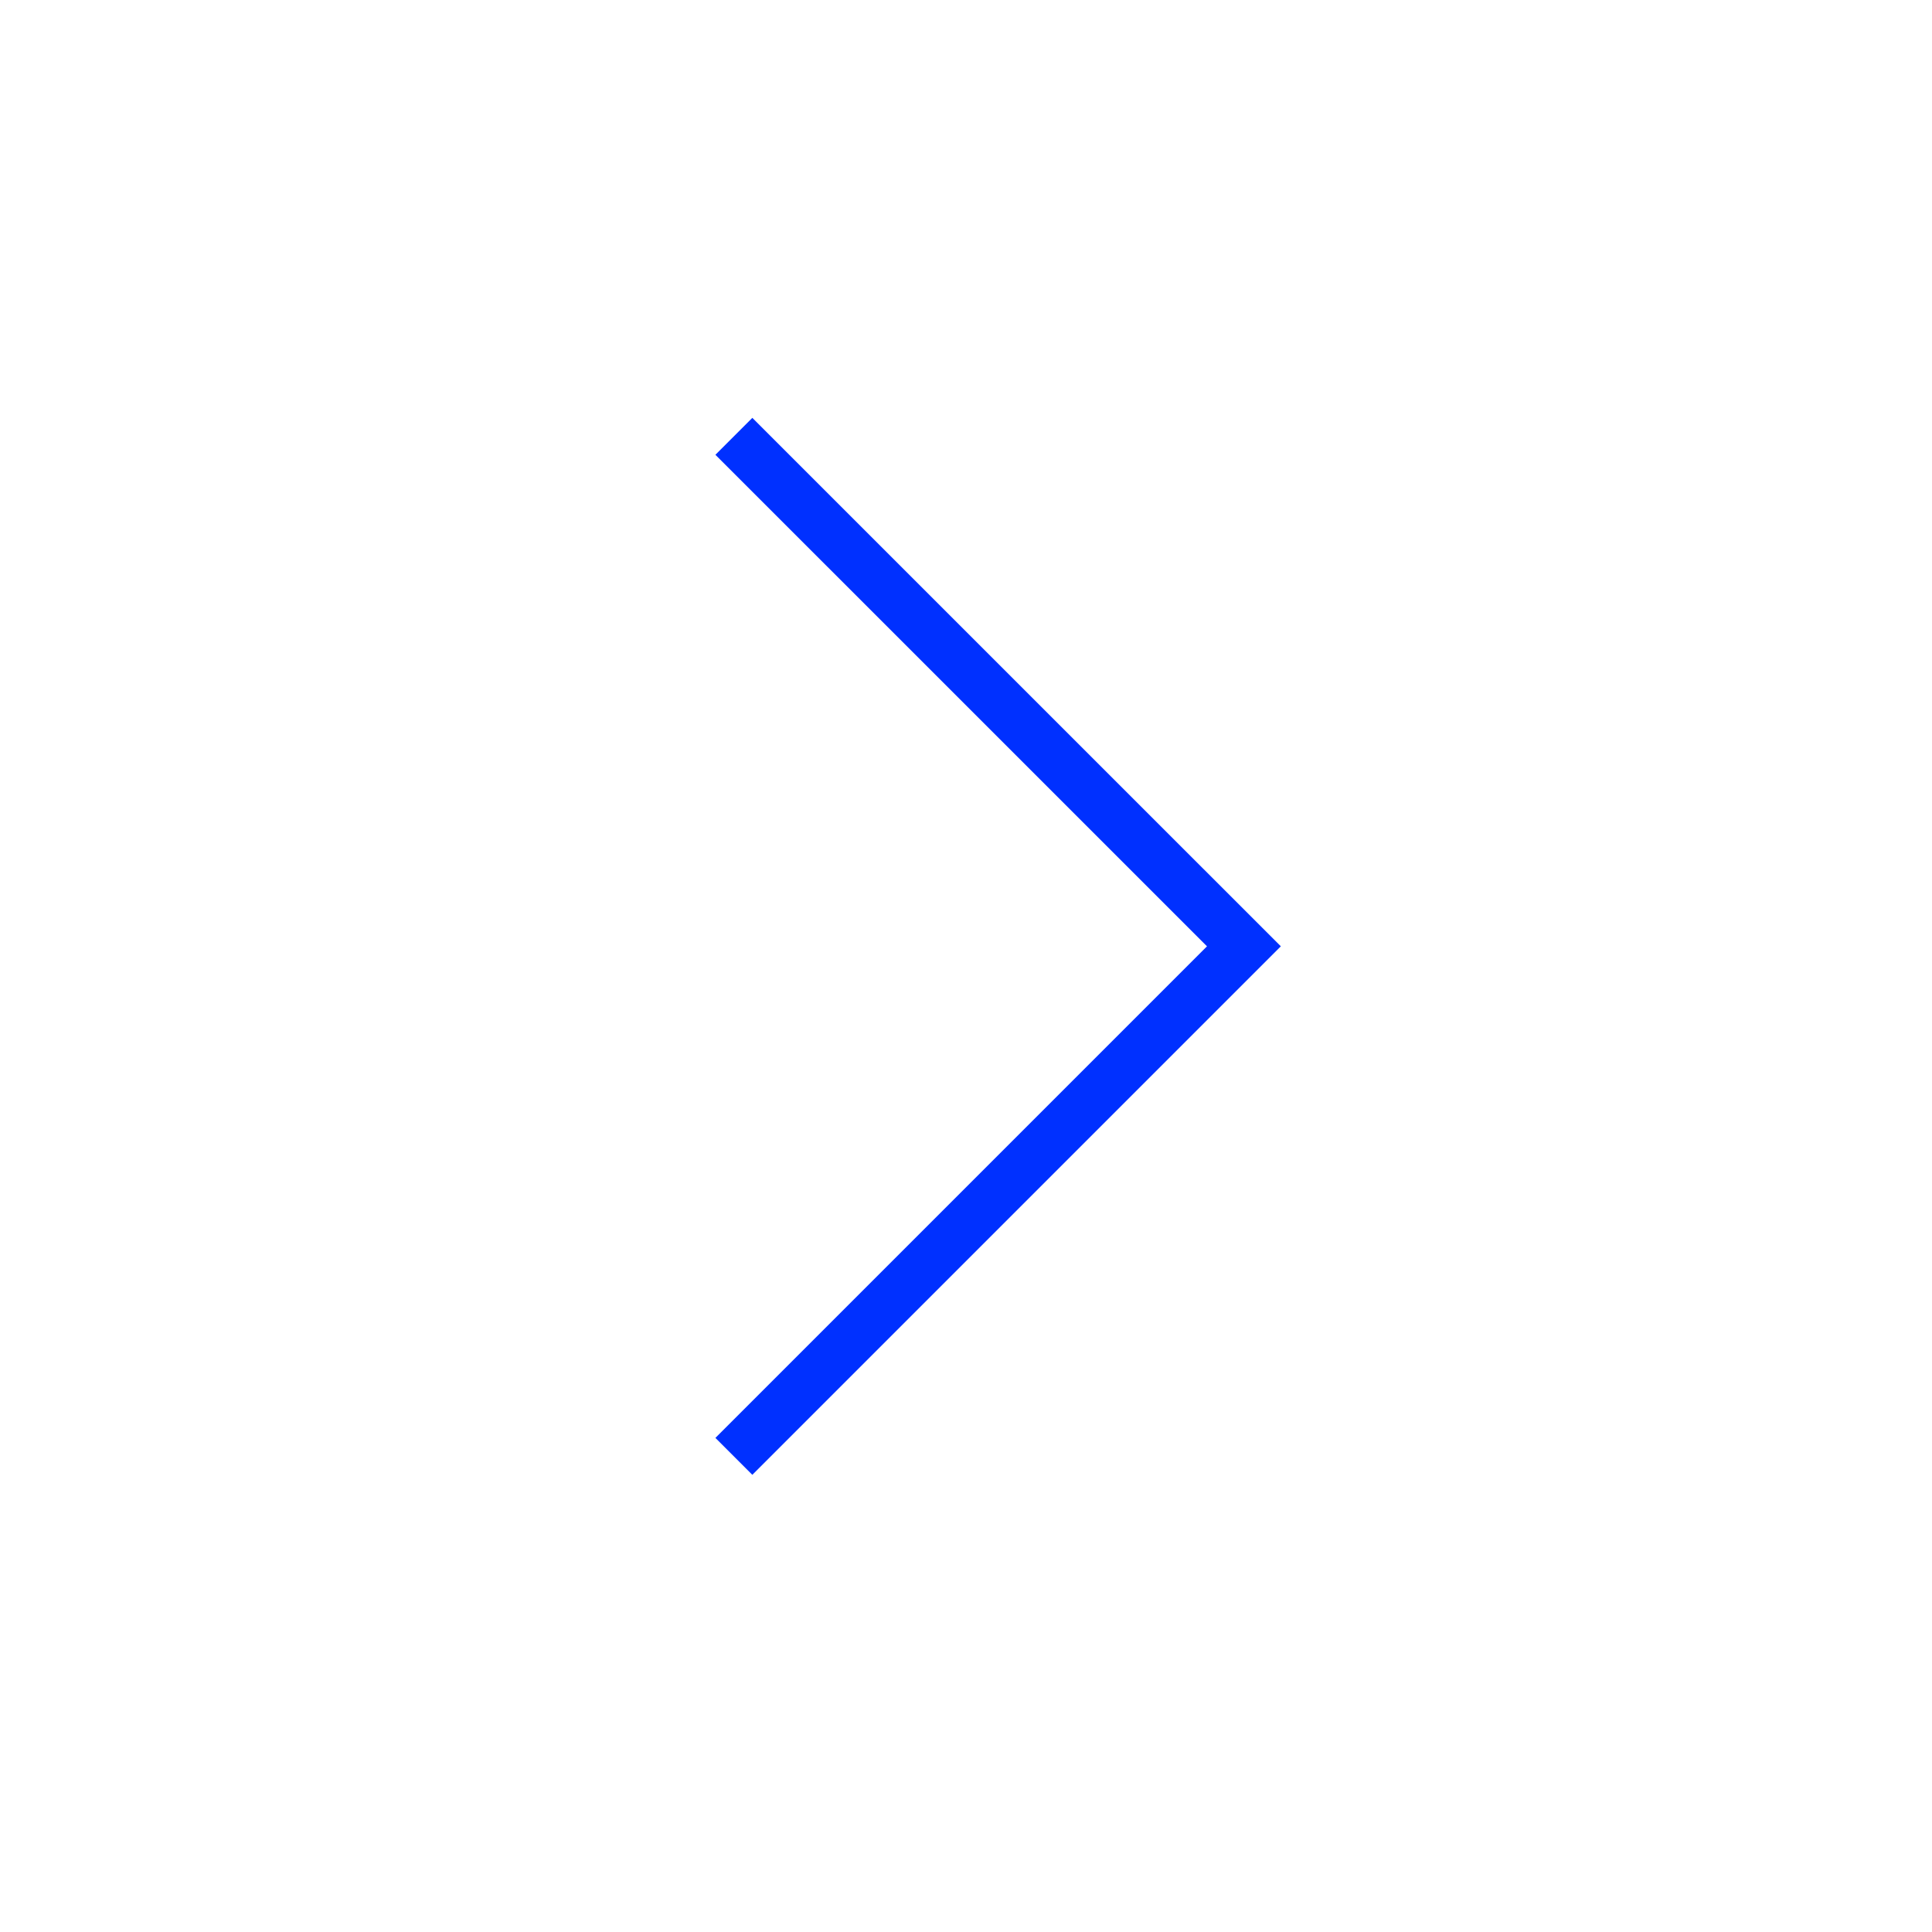
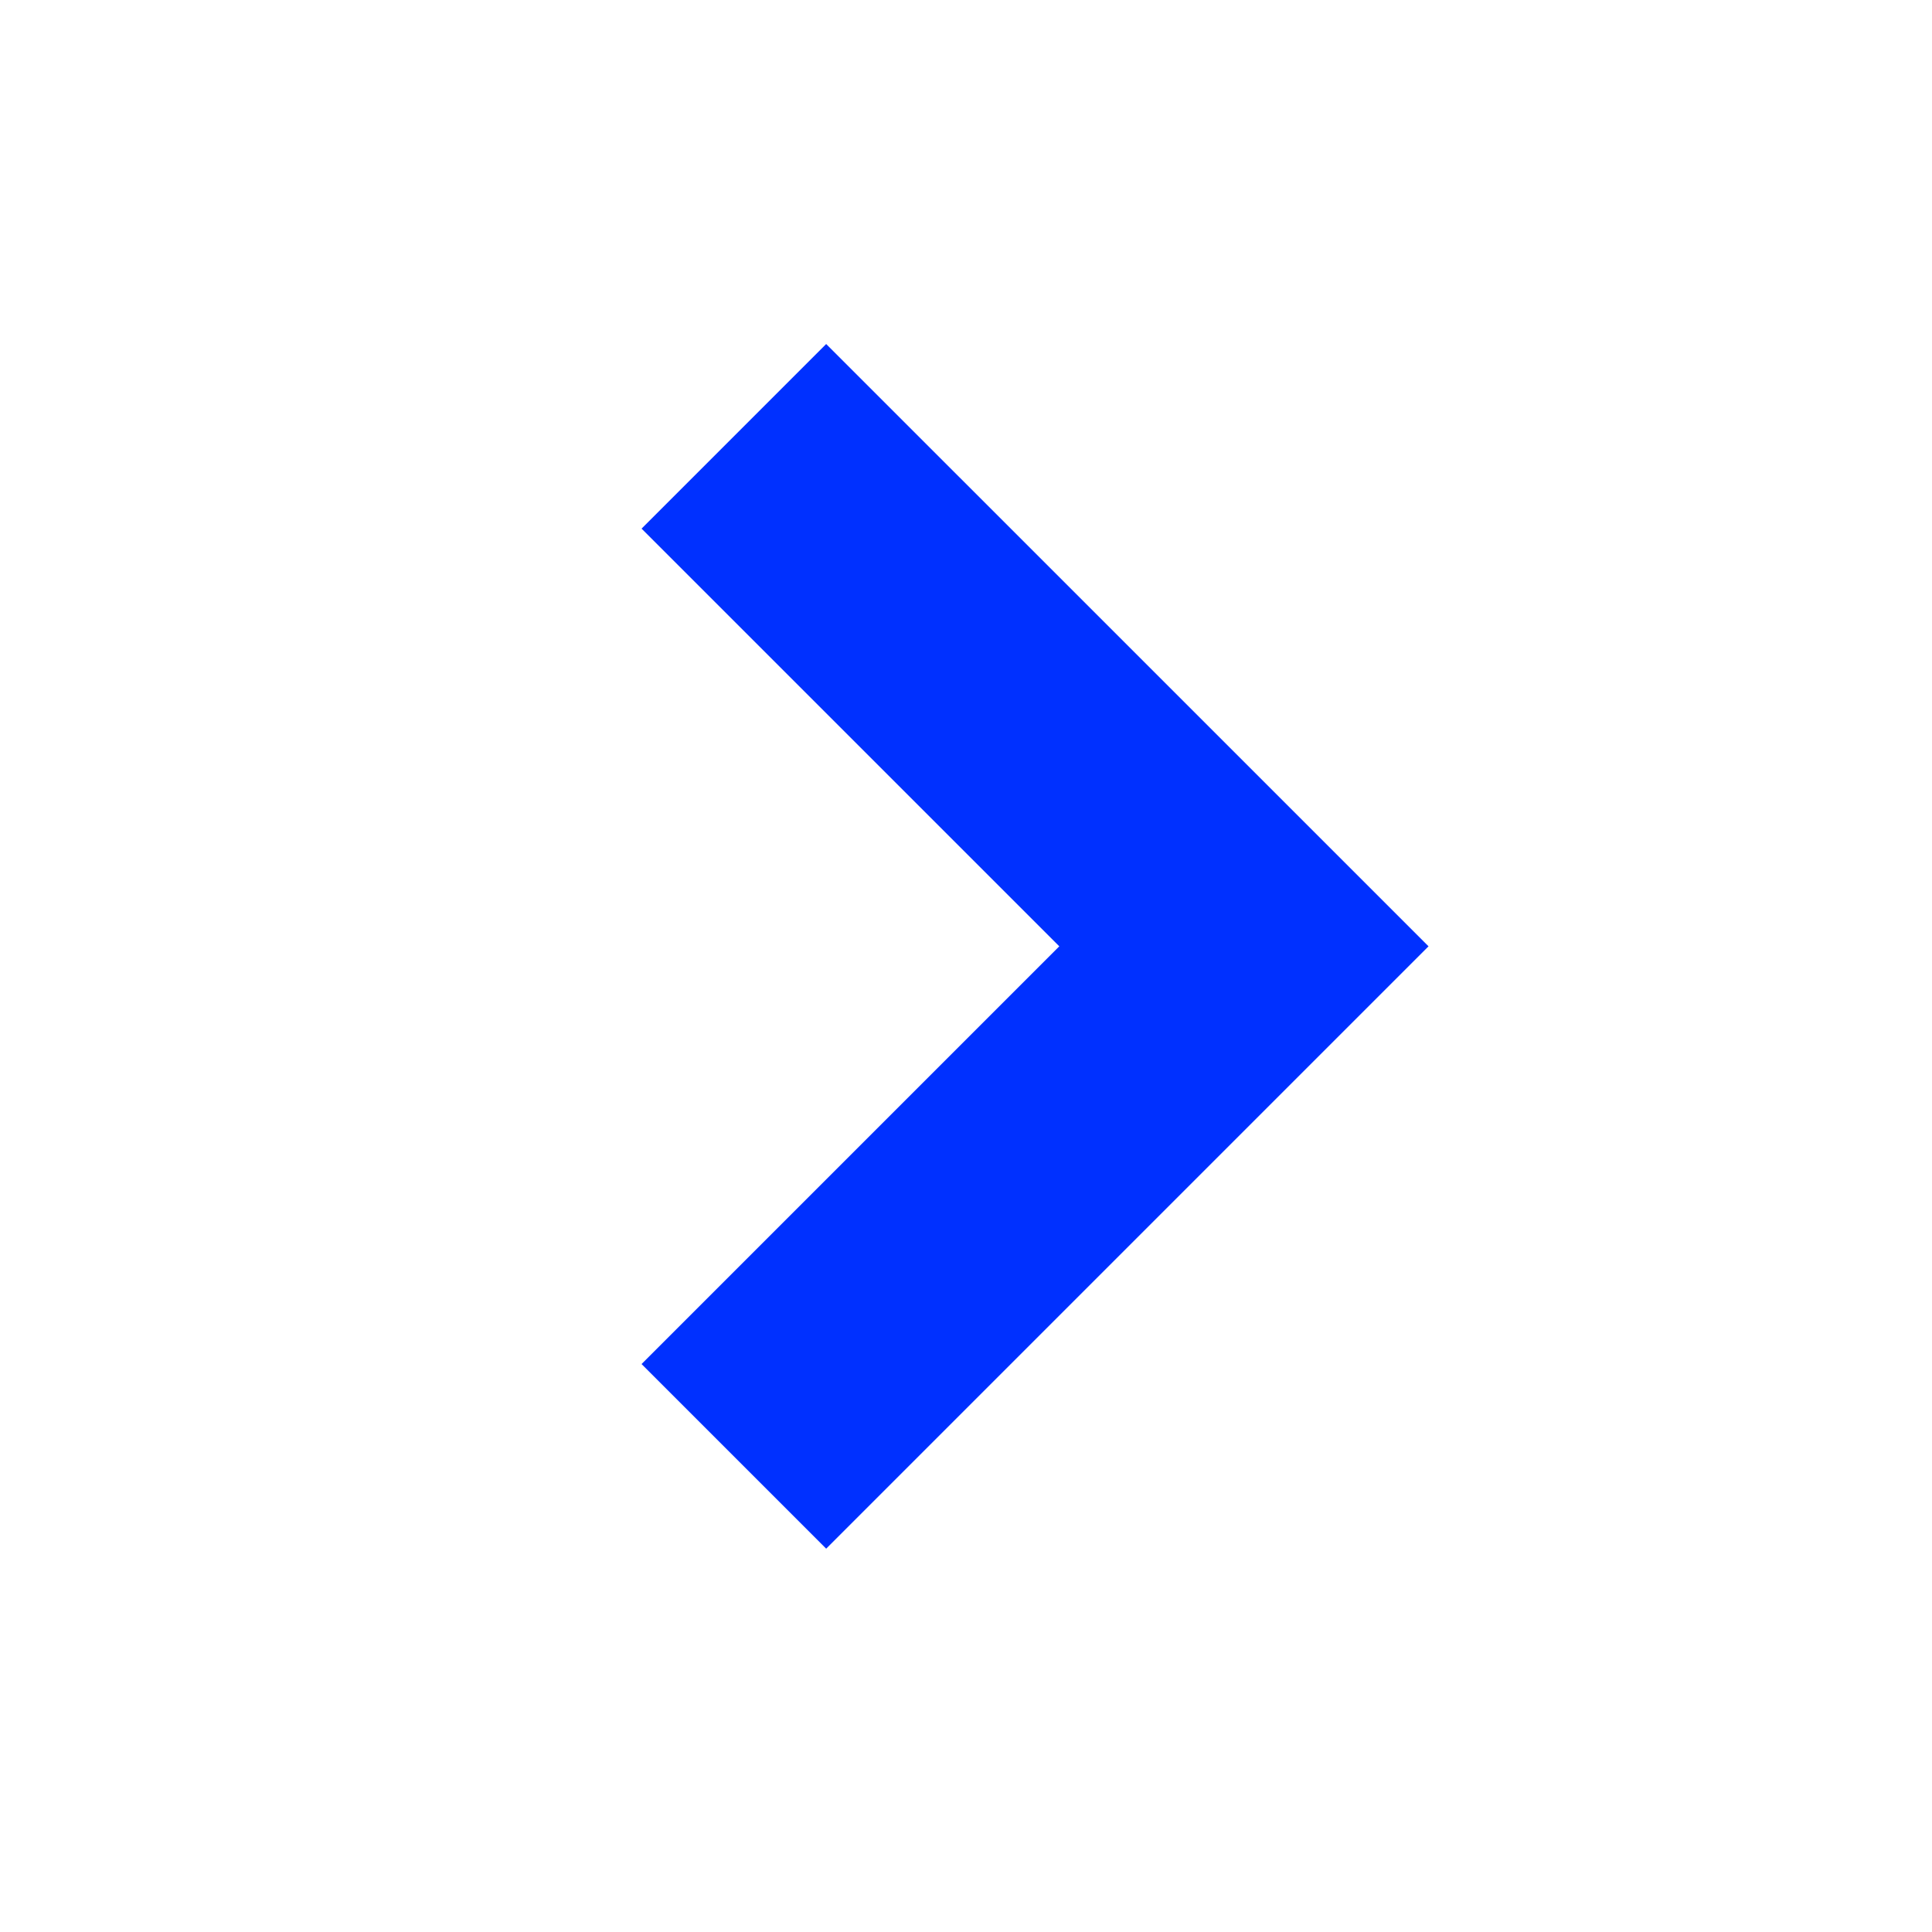
<svg xmlns="http://www.w3.org/2000/svg" width="37px" height="37px" viewBox="0 0 37 37" version="1.1">
  <g id="Page-1" stroke="none" stroke-width="1" fill="none" fill-rule="evenodd">
-     <g id="assets" transform="translate(-256, -322)" stroke="#0030FF">
+     <g id="assets" transform="translate(-256, -322)" stroke="#0030FF" stroke-width="5">
      <polyline id="Path-2-Copy" transform="translate(274.9382, 340.1235) scale(-1, 1) translate(-274.9382, -340.1235) " points="279.822 330.356 270.054 340.123 279.822 349.891" />
    </g>
  </g>
</svg>
